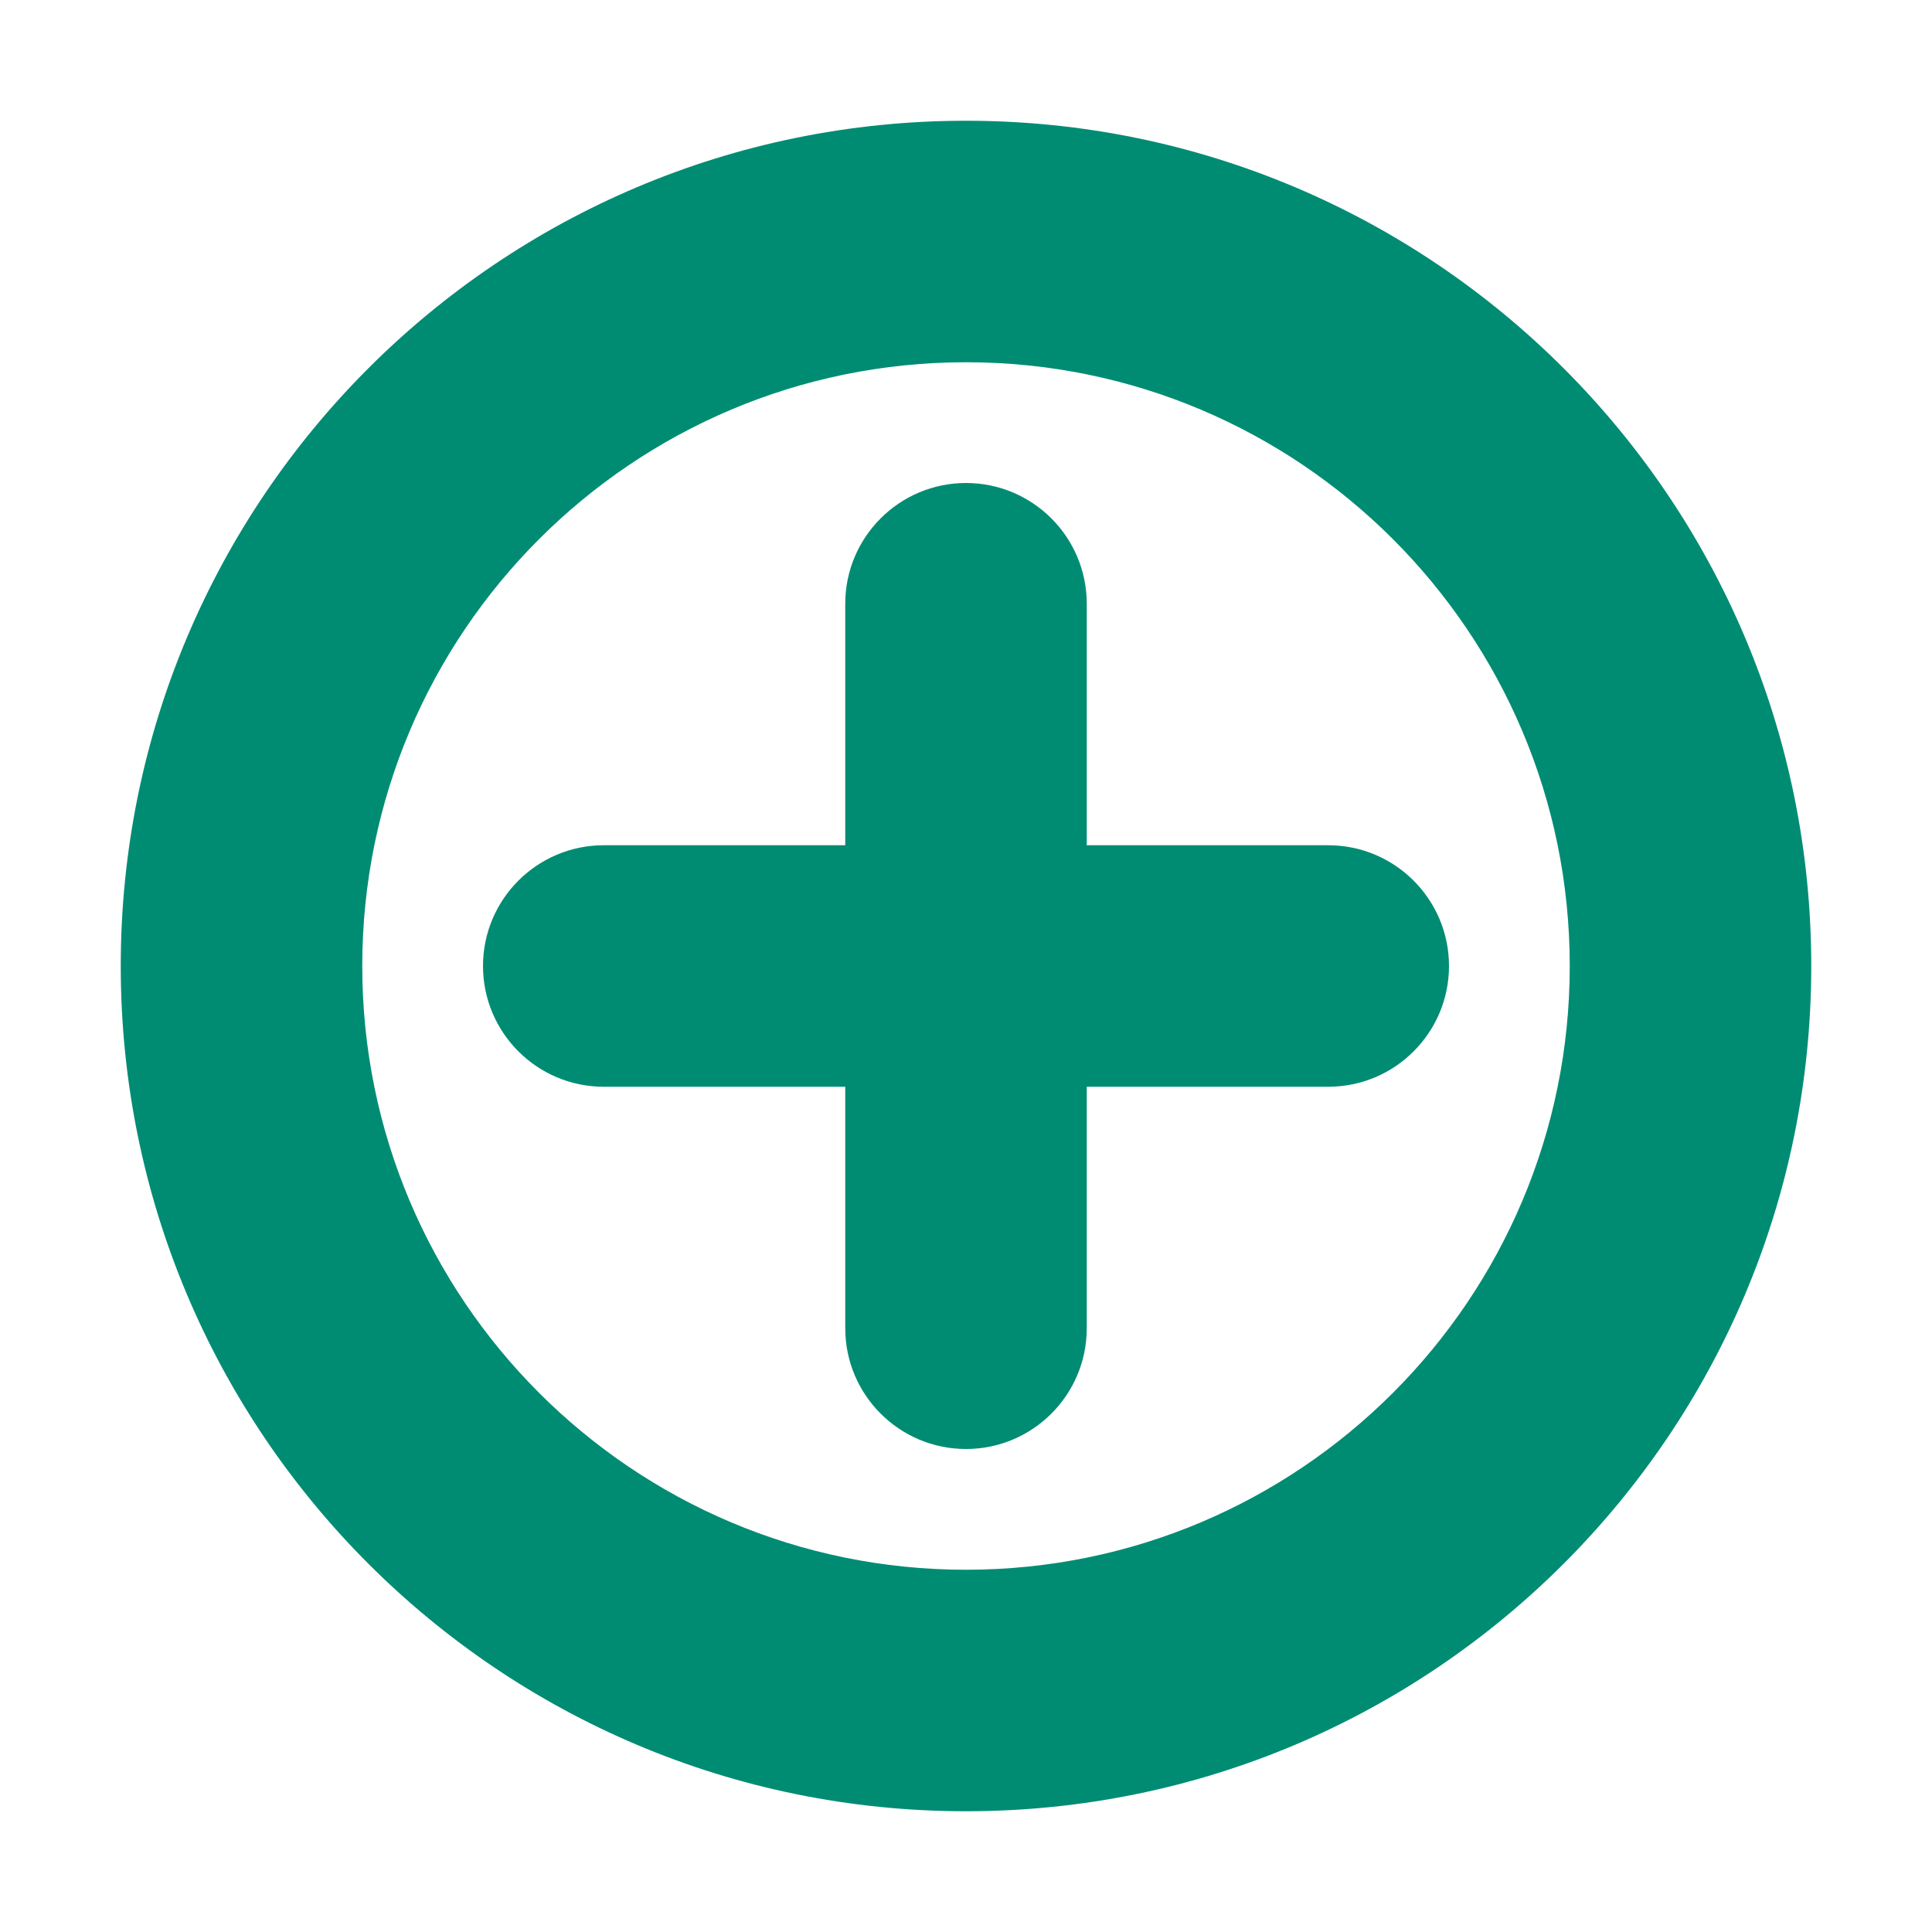
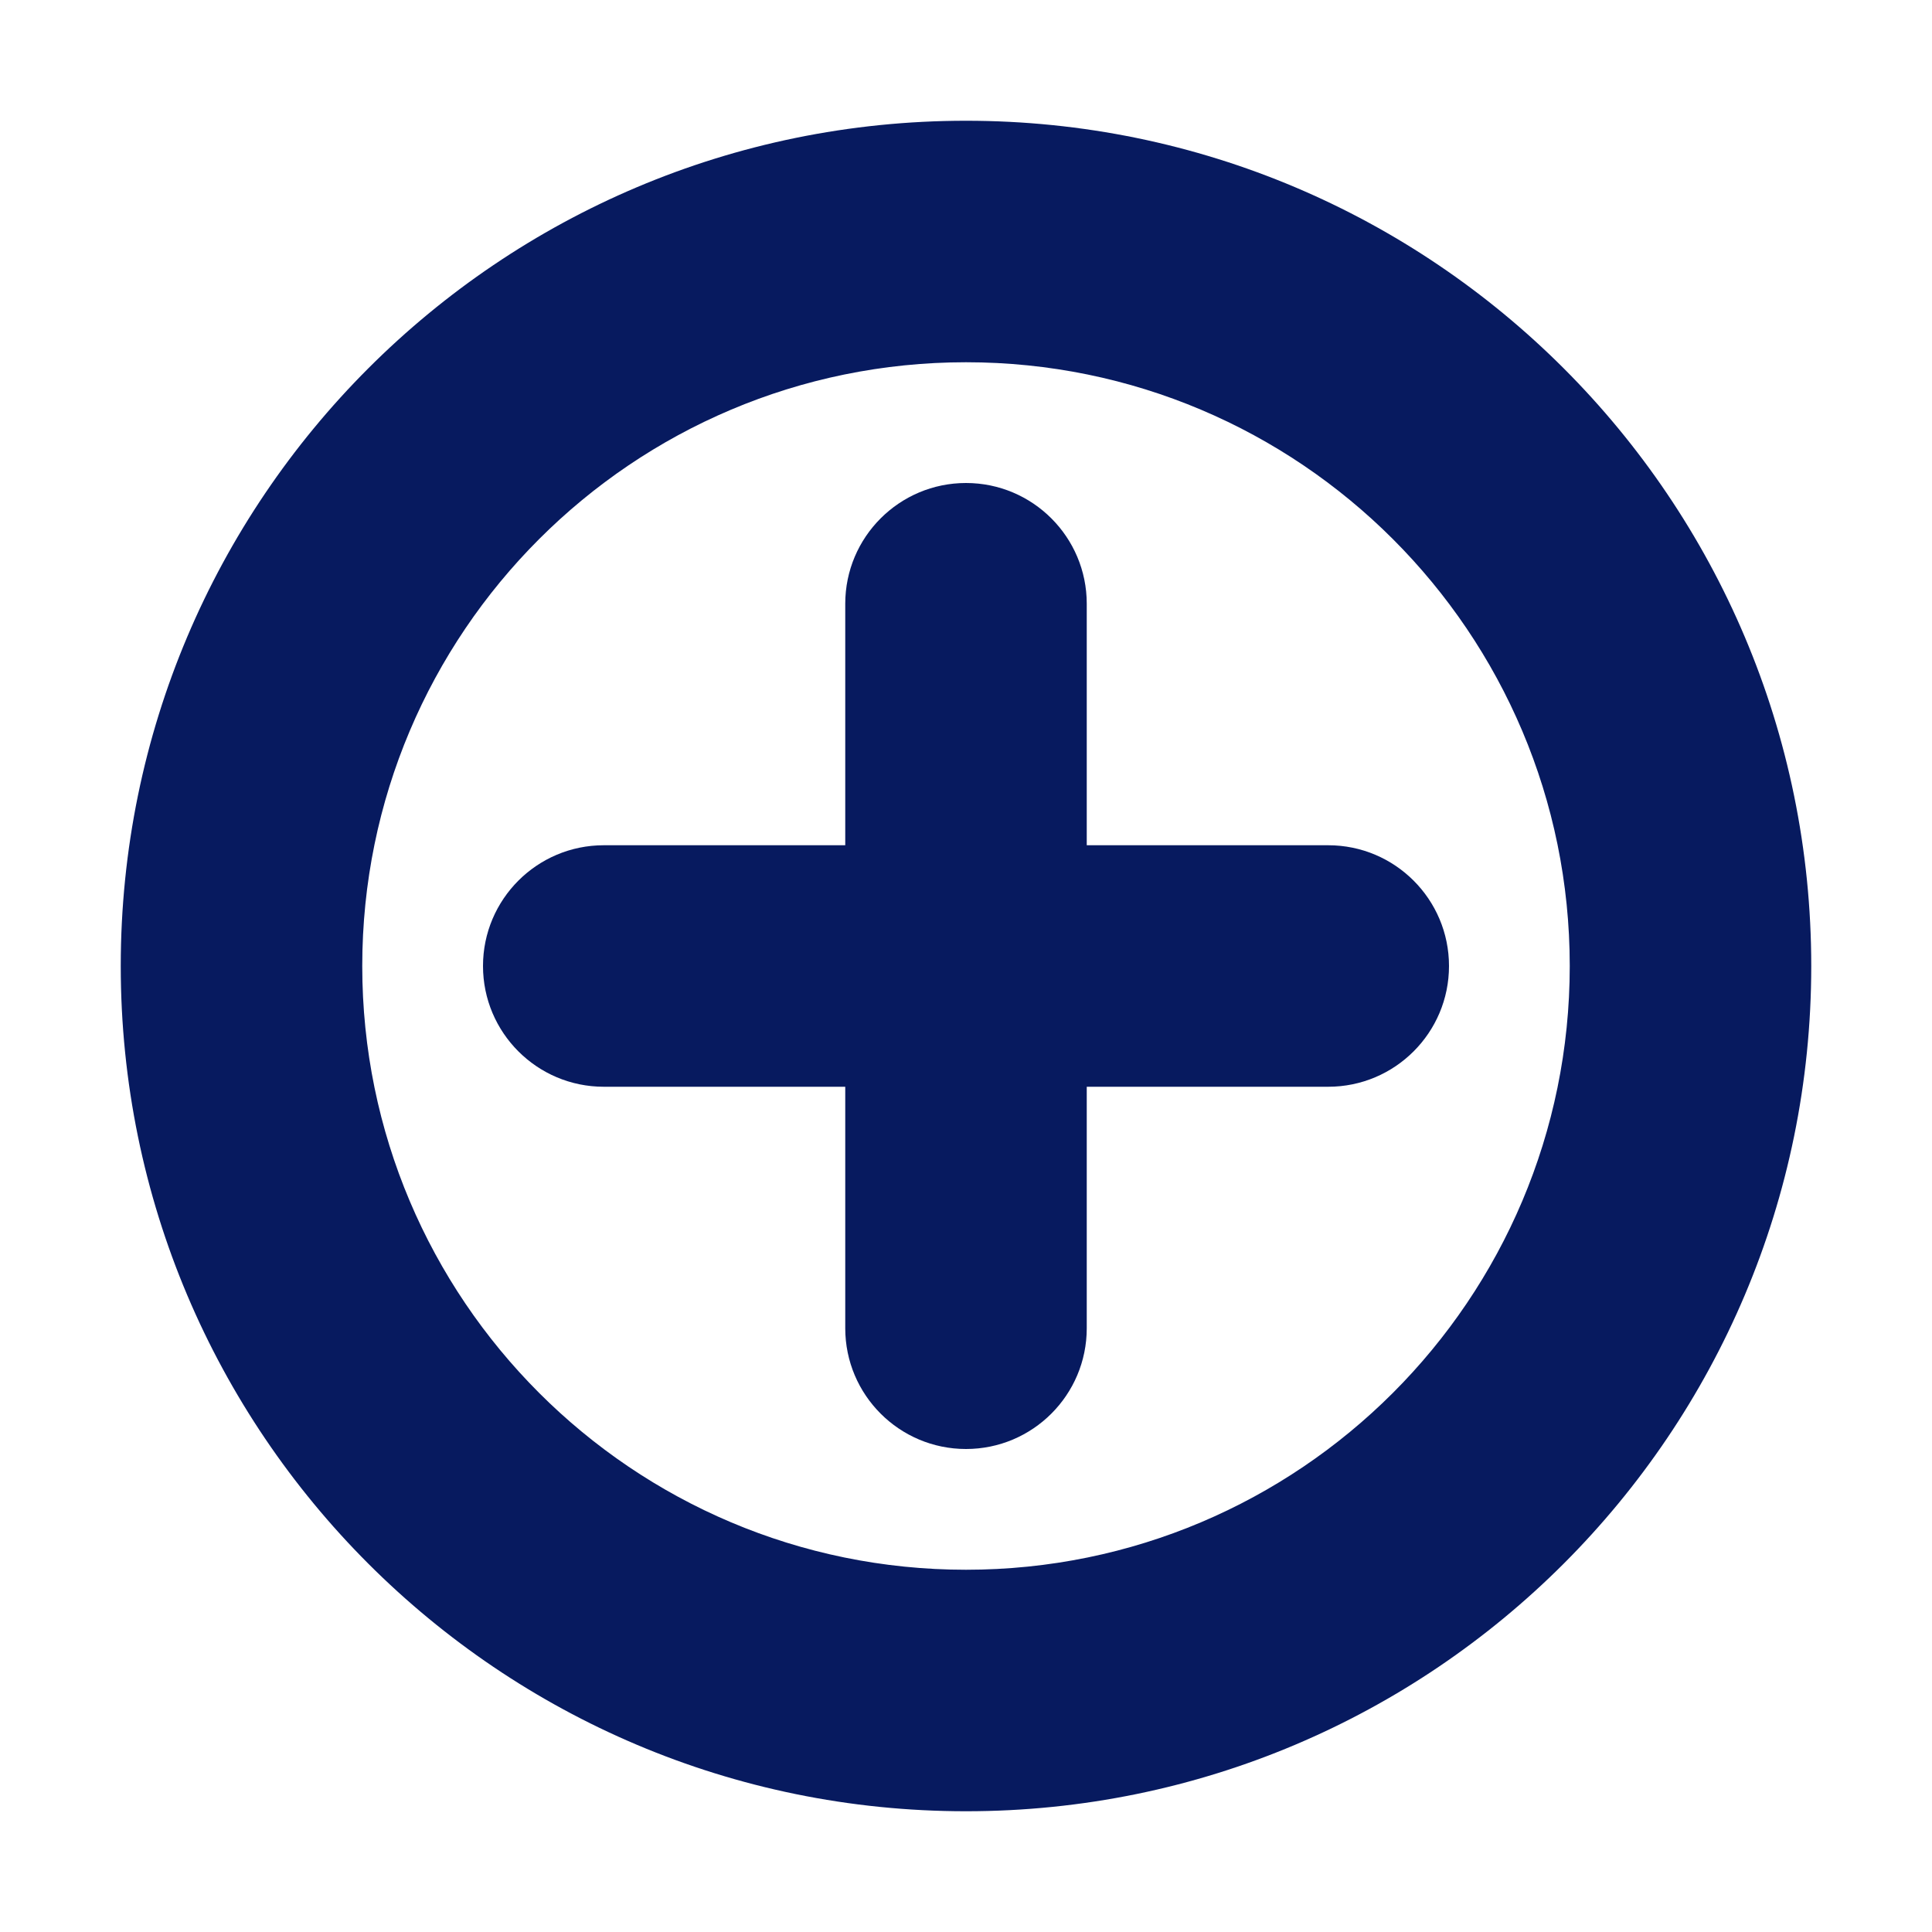
<svg xmlns="http://www.w3.org/2000/svg" width="16" height="16" viewBox="0 0 16 16">
  <g fill="none" fill-rule="evenodd">
    <g>
      <g>
        <path d="M0 0H16V16H0z" transform="translate(-589 -275) translate(589 275)" />
-         <path fill="#008C73" fill-rule="nonzero" d="M8 15c3.866 0 7-3.134 7-7s-3.134-7-7-7-7 3.134-7 7 3.134 7 7 7zm0-2c-2.761 0-5-2.239-5-5s2.239-5 5-5 5 2.239 5 5-2.239 5-5 5z" transform="translate(-589 -275) translate(589 275)" />
-         <path fill="#008C73" d="M9 7h2c.552 0 1 .448 1 1s-.448 1-1 1H9v2c0 .552-.448 1-1 1s-1-.448-1-1V9H5c-.552 0-1-.448-1-1s.448-1 1-1h2V5c0-.552.448-1 1-1s1 .448 1 1v2z" transform="translate(-589 -275) translate(589 275)" />
+         <path fill="#071A5F" fill-rule="nonzero" d="M8 15c3.866 0 7-3.134 7-7s-3.134-7-7-7-7 3.134-7 7 3.134 7 7 7zm0-2c-2.761 0-5-2.239-5-5s2.239-5 5-5 5 2.239 5 5-2.239 5-5 5z" transform="translate(-589 -275) translate(589 275)" />
+         <path fill="#071A5F" d="M9 7h2c.552 0 1 .448 1 1s-.448 1-1 1H9v2c0 .552-.448 1-1 1s-1-.448-1-1V9H5c-.552 0-1-.448-1-1s.448-1 1-1h2V5c0-.552.448-1 1-1s1 .448 1 1v2z" transform="translate(-589 -275) translate(589 275)" />
      </g>
    </g>
  </g>
</svg>
